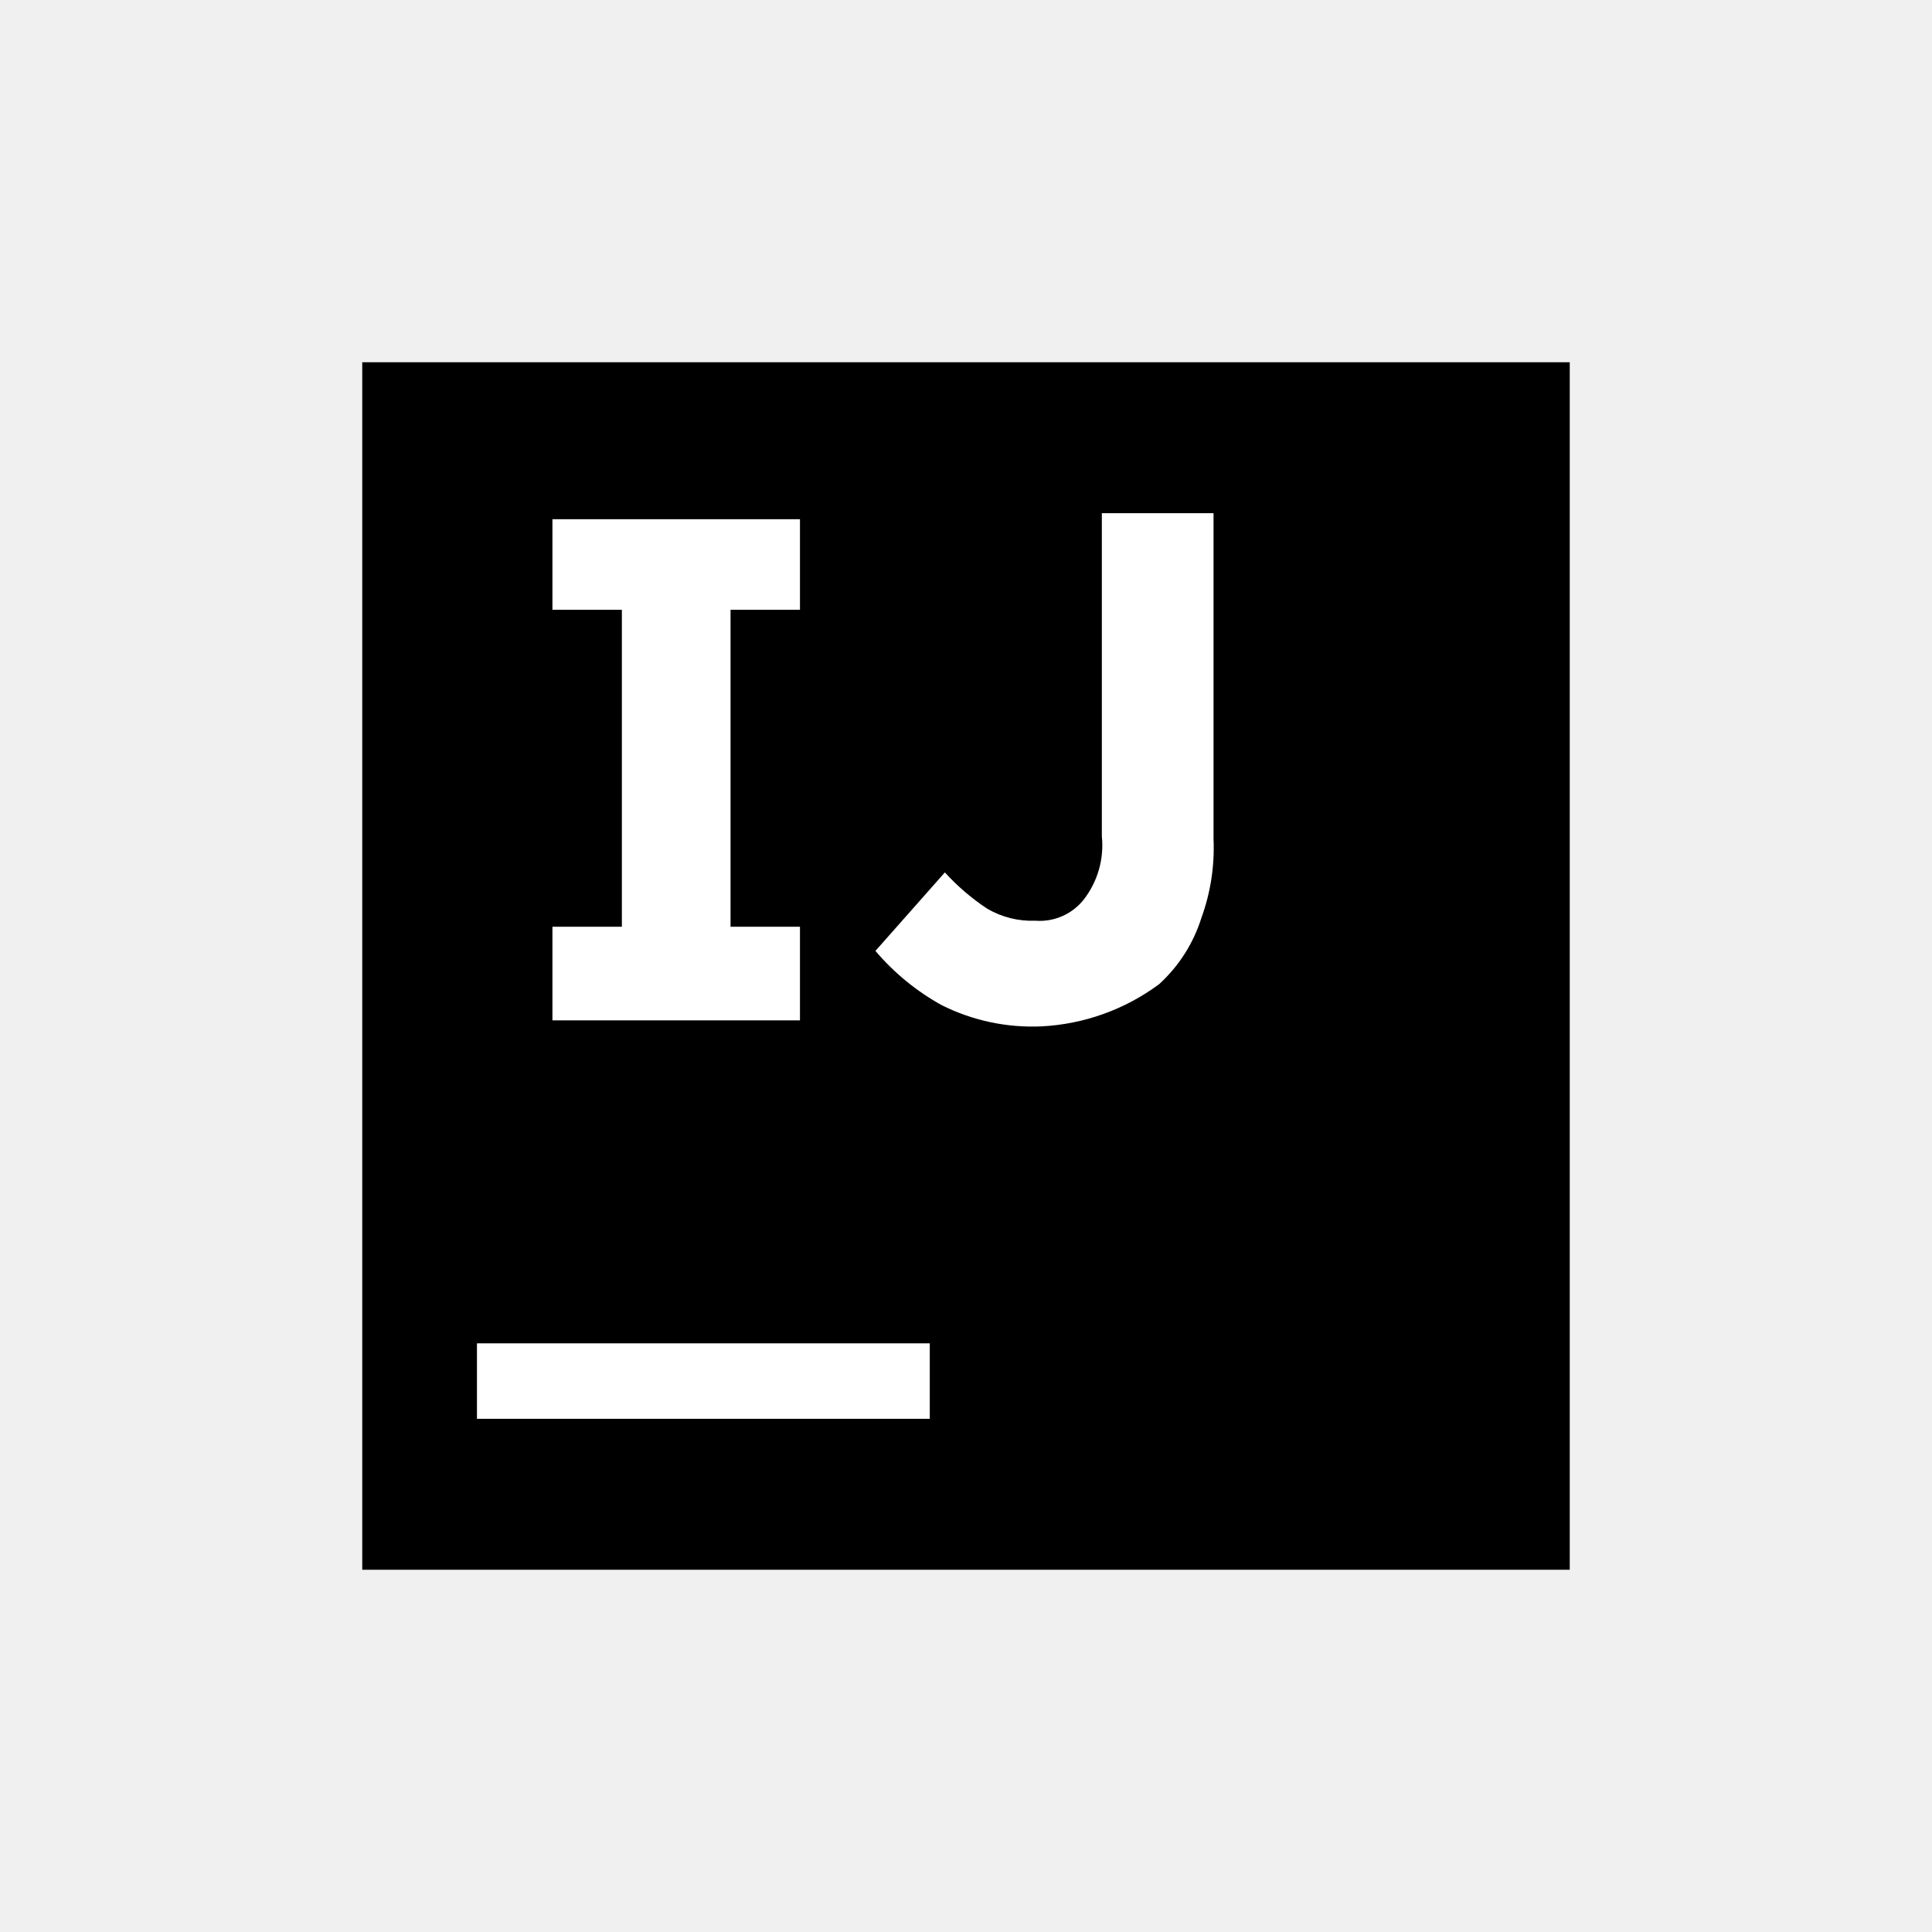
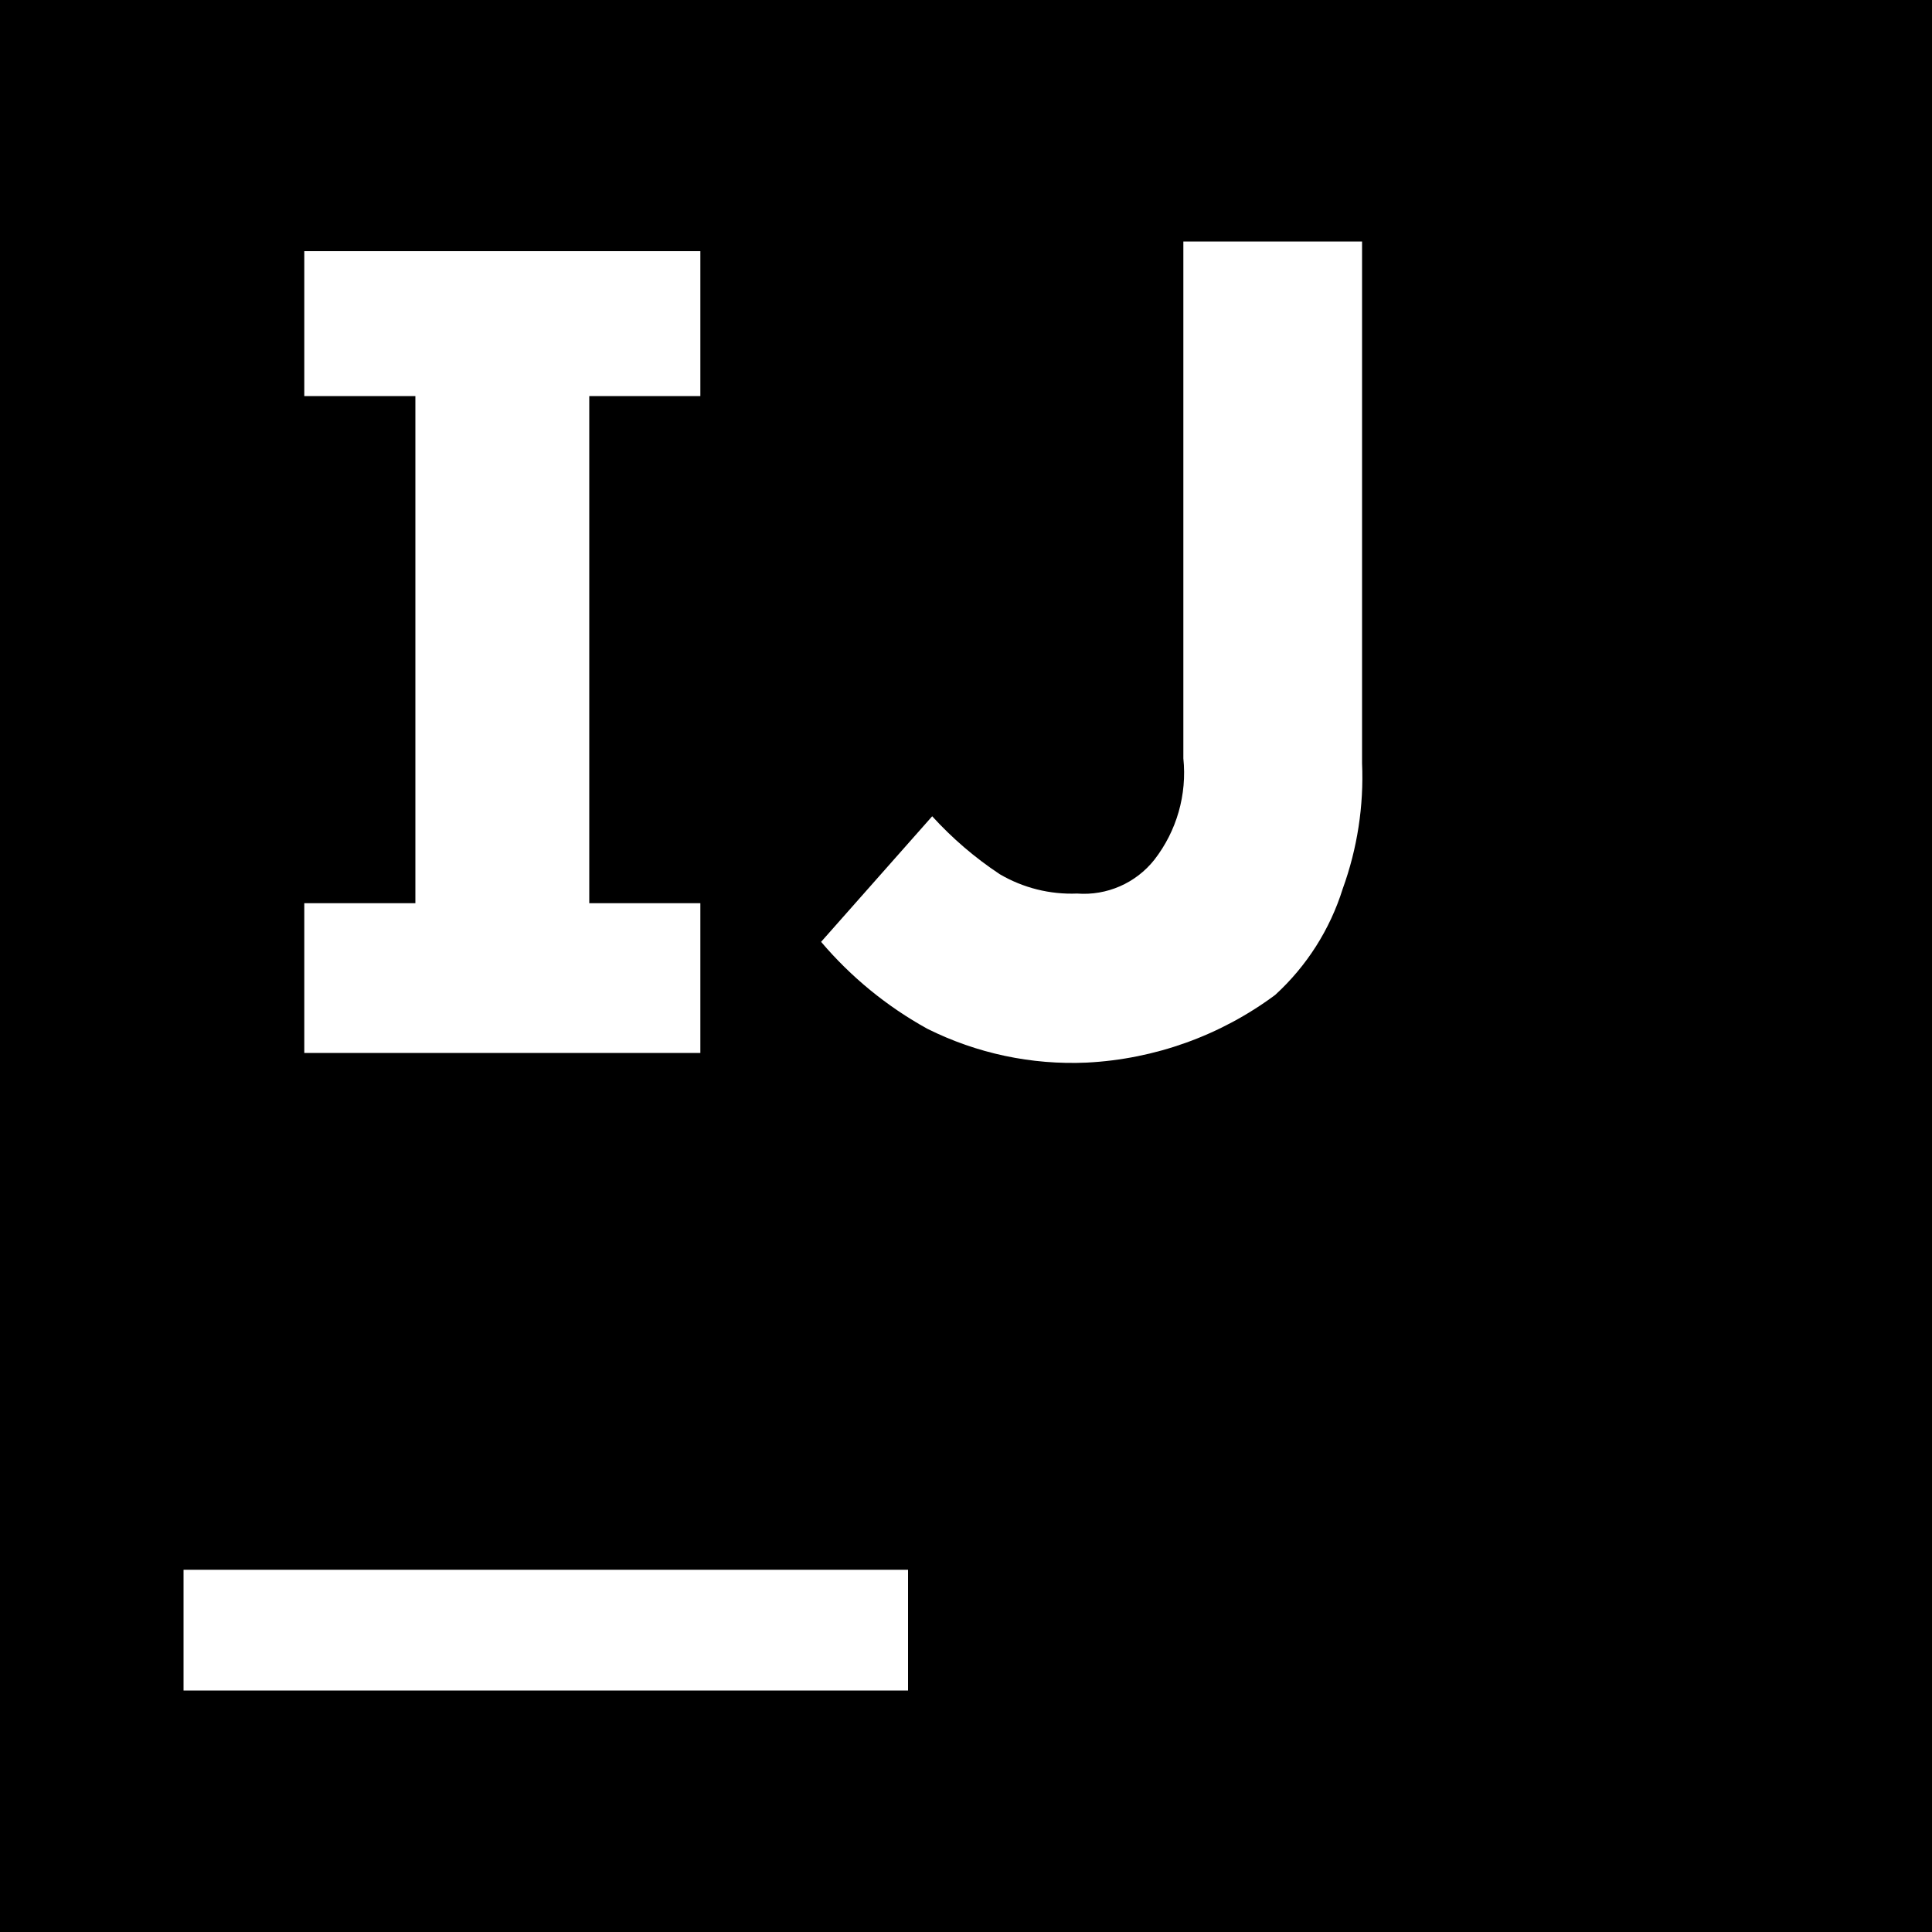
- <svg xmlns="http://www.w3.org/2000/svg" width="800px" height="800px" viewBox="0 0 256 256">
-   <polygon fill="url(#linearGradient-1)" points="64.8 199.6 2.8 150.8 33.6 93.6 122 128" />
-   <polygon fill="url(#linearGradient-2)" points="256 68.4 251.2 216.4 152.8 256 93.6 217.6 180 128 142.4 44.8 176.4 4" />
-   <polygon fill="url(#linearGradient-3)" points="256 68.4 178 160.4 142.4 44.8 176.4 4" />
-   <polygon fill="url(#linearGradient-4)" points="123.2 212.4 20.8 249.6 37.2 192 58.4 120.8 0 101.2 37.2 0 117.2 9.6 196.4 100" />
+ <svg xmlns="http://www.w3.org/2000/svg" width="800px" height="800px" viewBox="48 48 160 160">
  <rect fill="#000000" x="48" y="48" width="160" height="160" />
  <path d="M63.2,178 L123.2,178 L123.2,188 L63.2,188 L63.2,178 Z M106,80.8 L106,68.8 L73.2,68.8 L73.2,80.8 L82.4,80.8 L82.4,122.8 L73.2,122.8 L73.2,135.2 L106,135.2 L106,122.8 L96.8,122.8 L96.8,80.8 L106,80.8 Z M138,136 C133.433,136.206 128.89,135.242 124.8,133.2 C121.454,131.354 118.472,128.914 116,126 L125.2,115.6 C126.861,117.425 128.742,119.037 130.8,120.4 C132.736,121.535 134.957,122.09 137.2,122 C139.666,122.188 142.065,121.139 143.6,119.2 C145.453,116.814 146.312,113.805 146,110.8 L146,68 L160.8,68 L160.8,111.2 C160.952,114.738 160.408,118.271 159.2,121.6 C158.145,124.977 156.212,128.014 153.6,130.4 C149.067,133.766 143.639,135.714 138,136 Z" fill="#FFFFFF" />
</svg>
